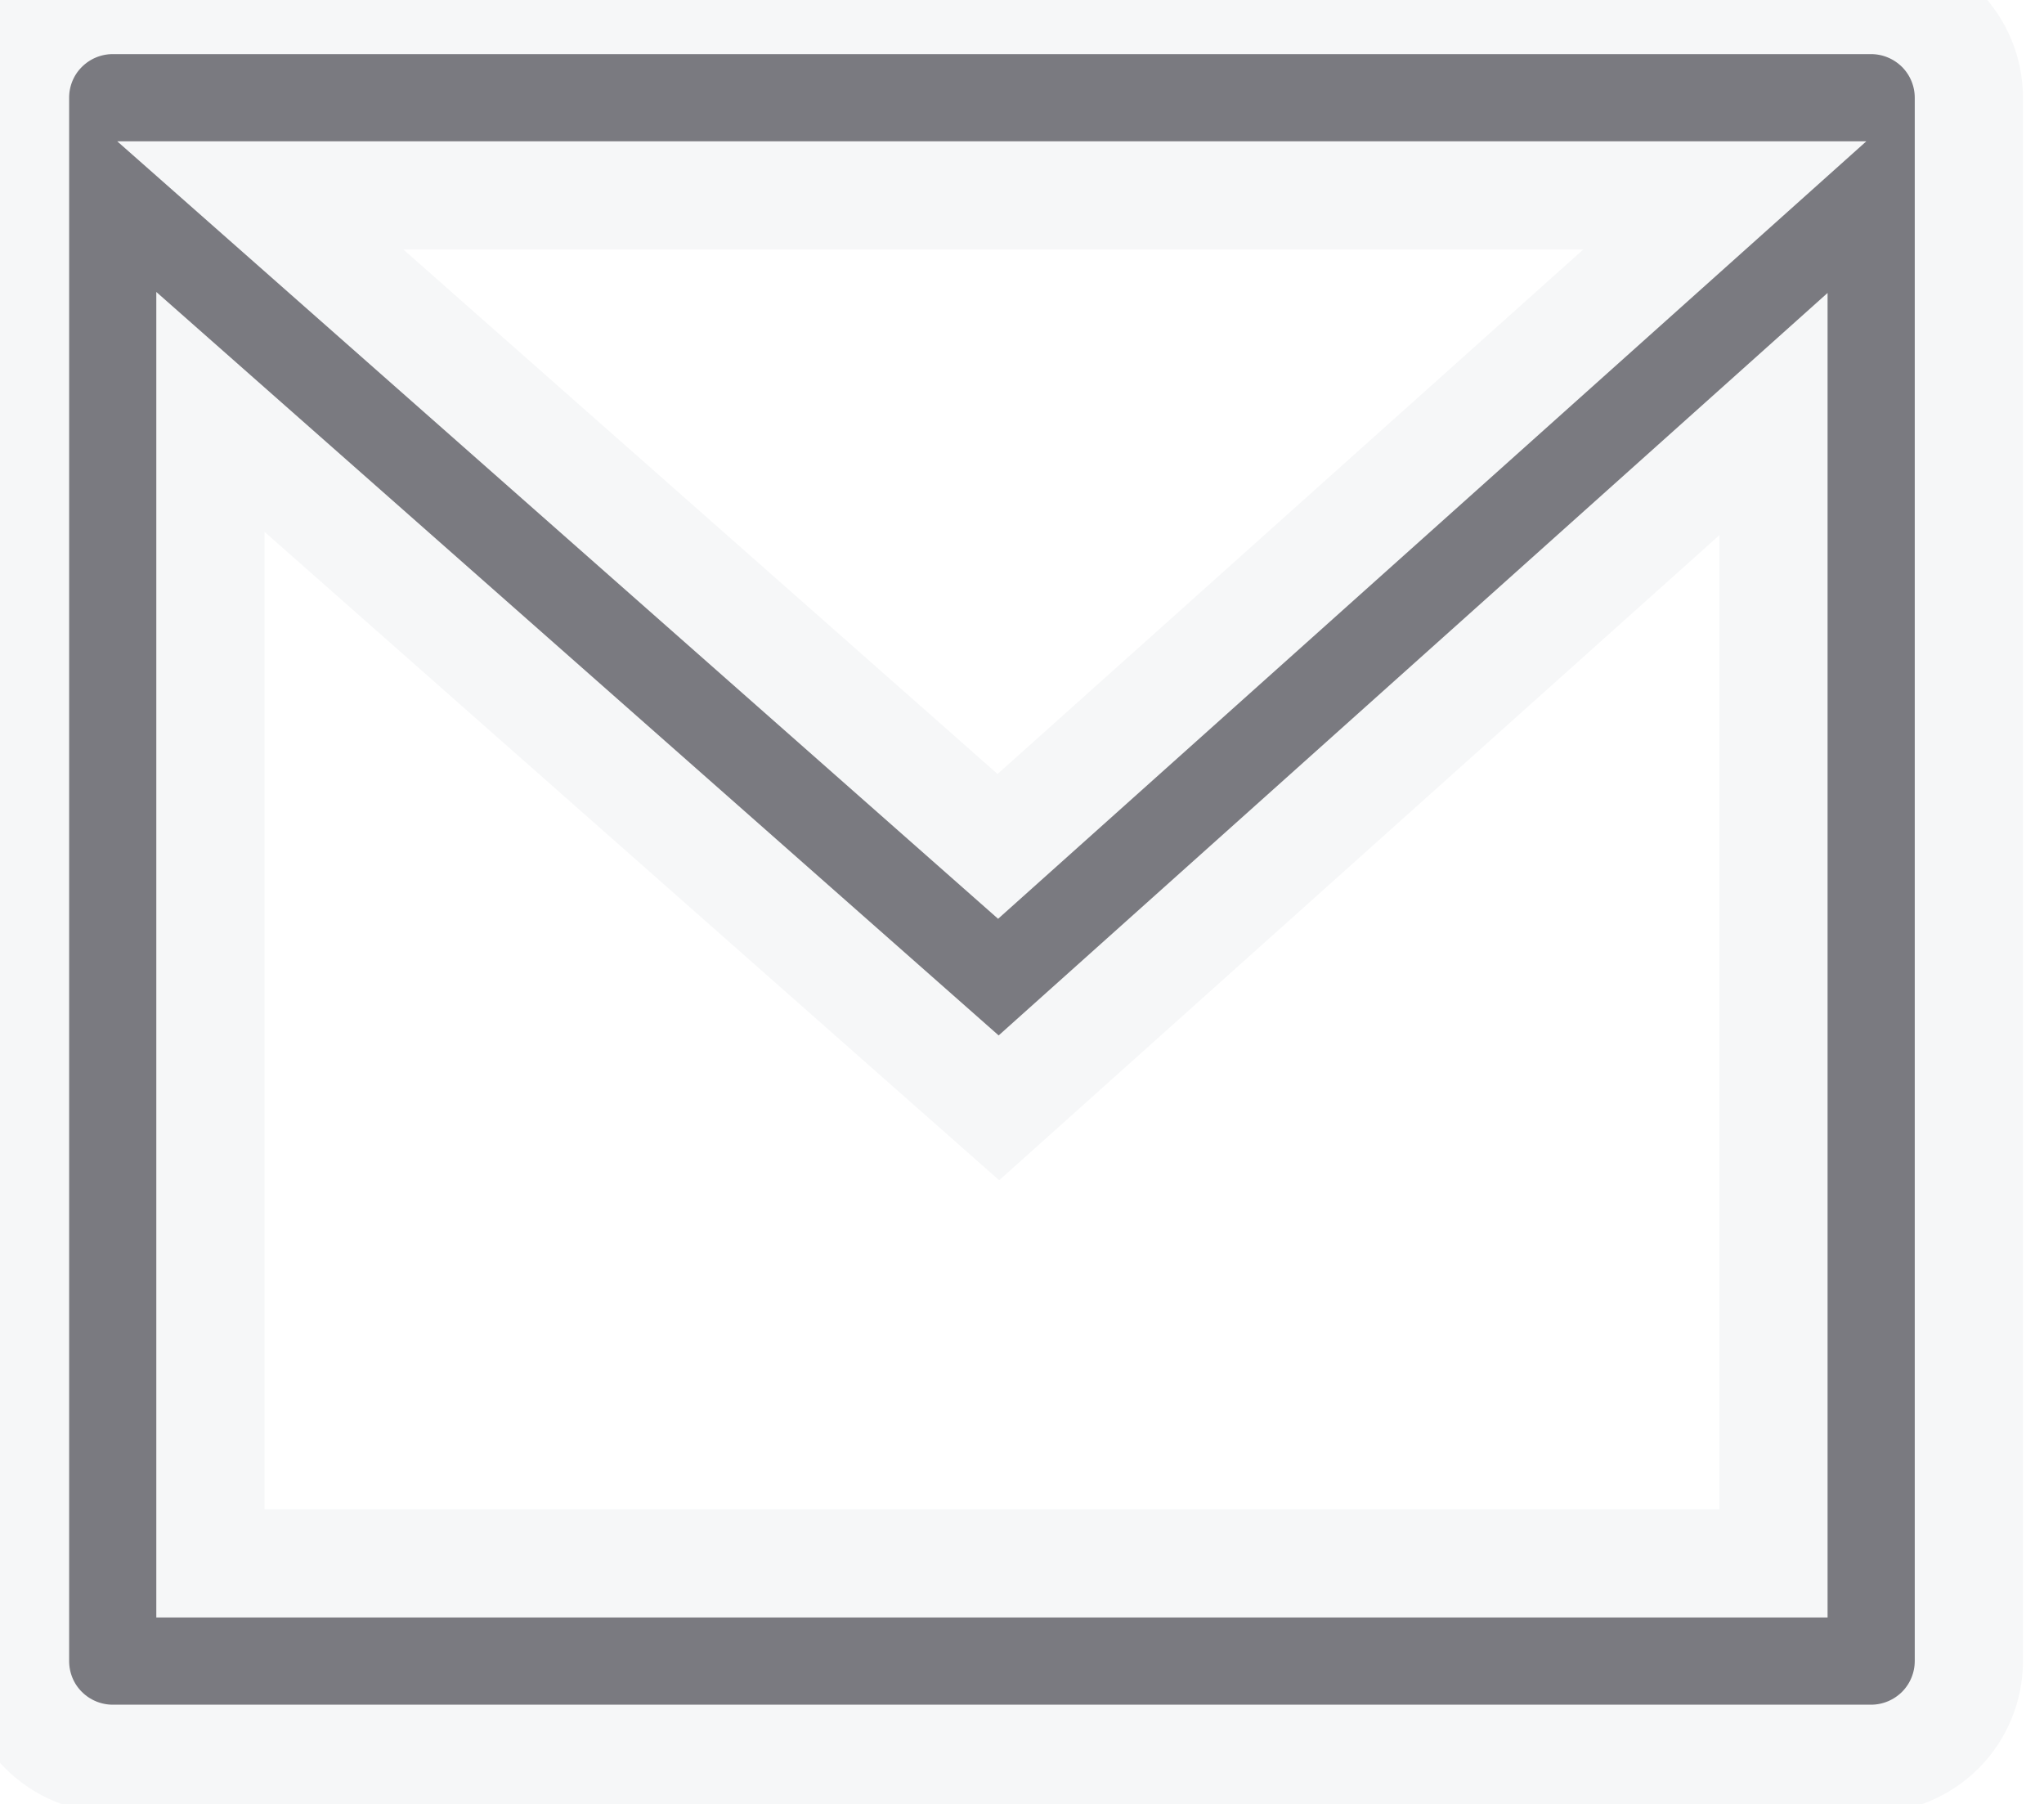
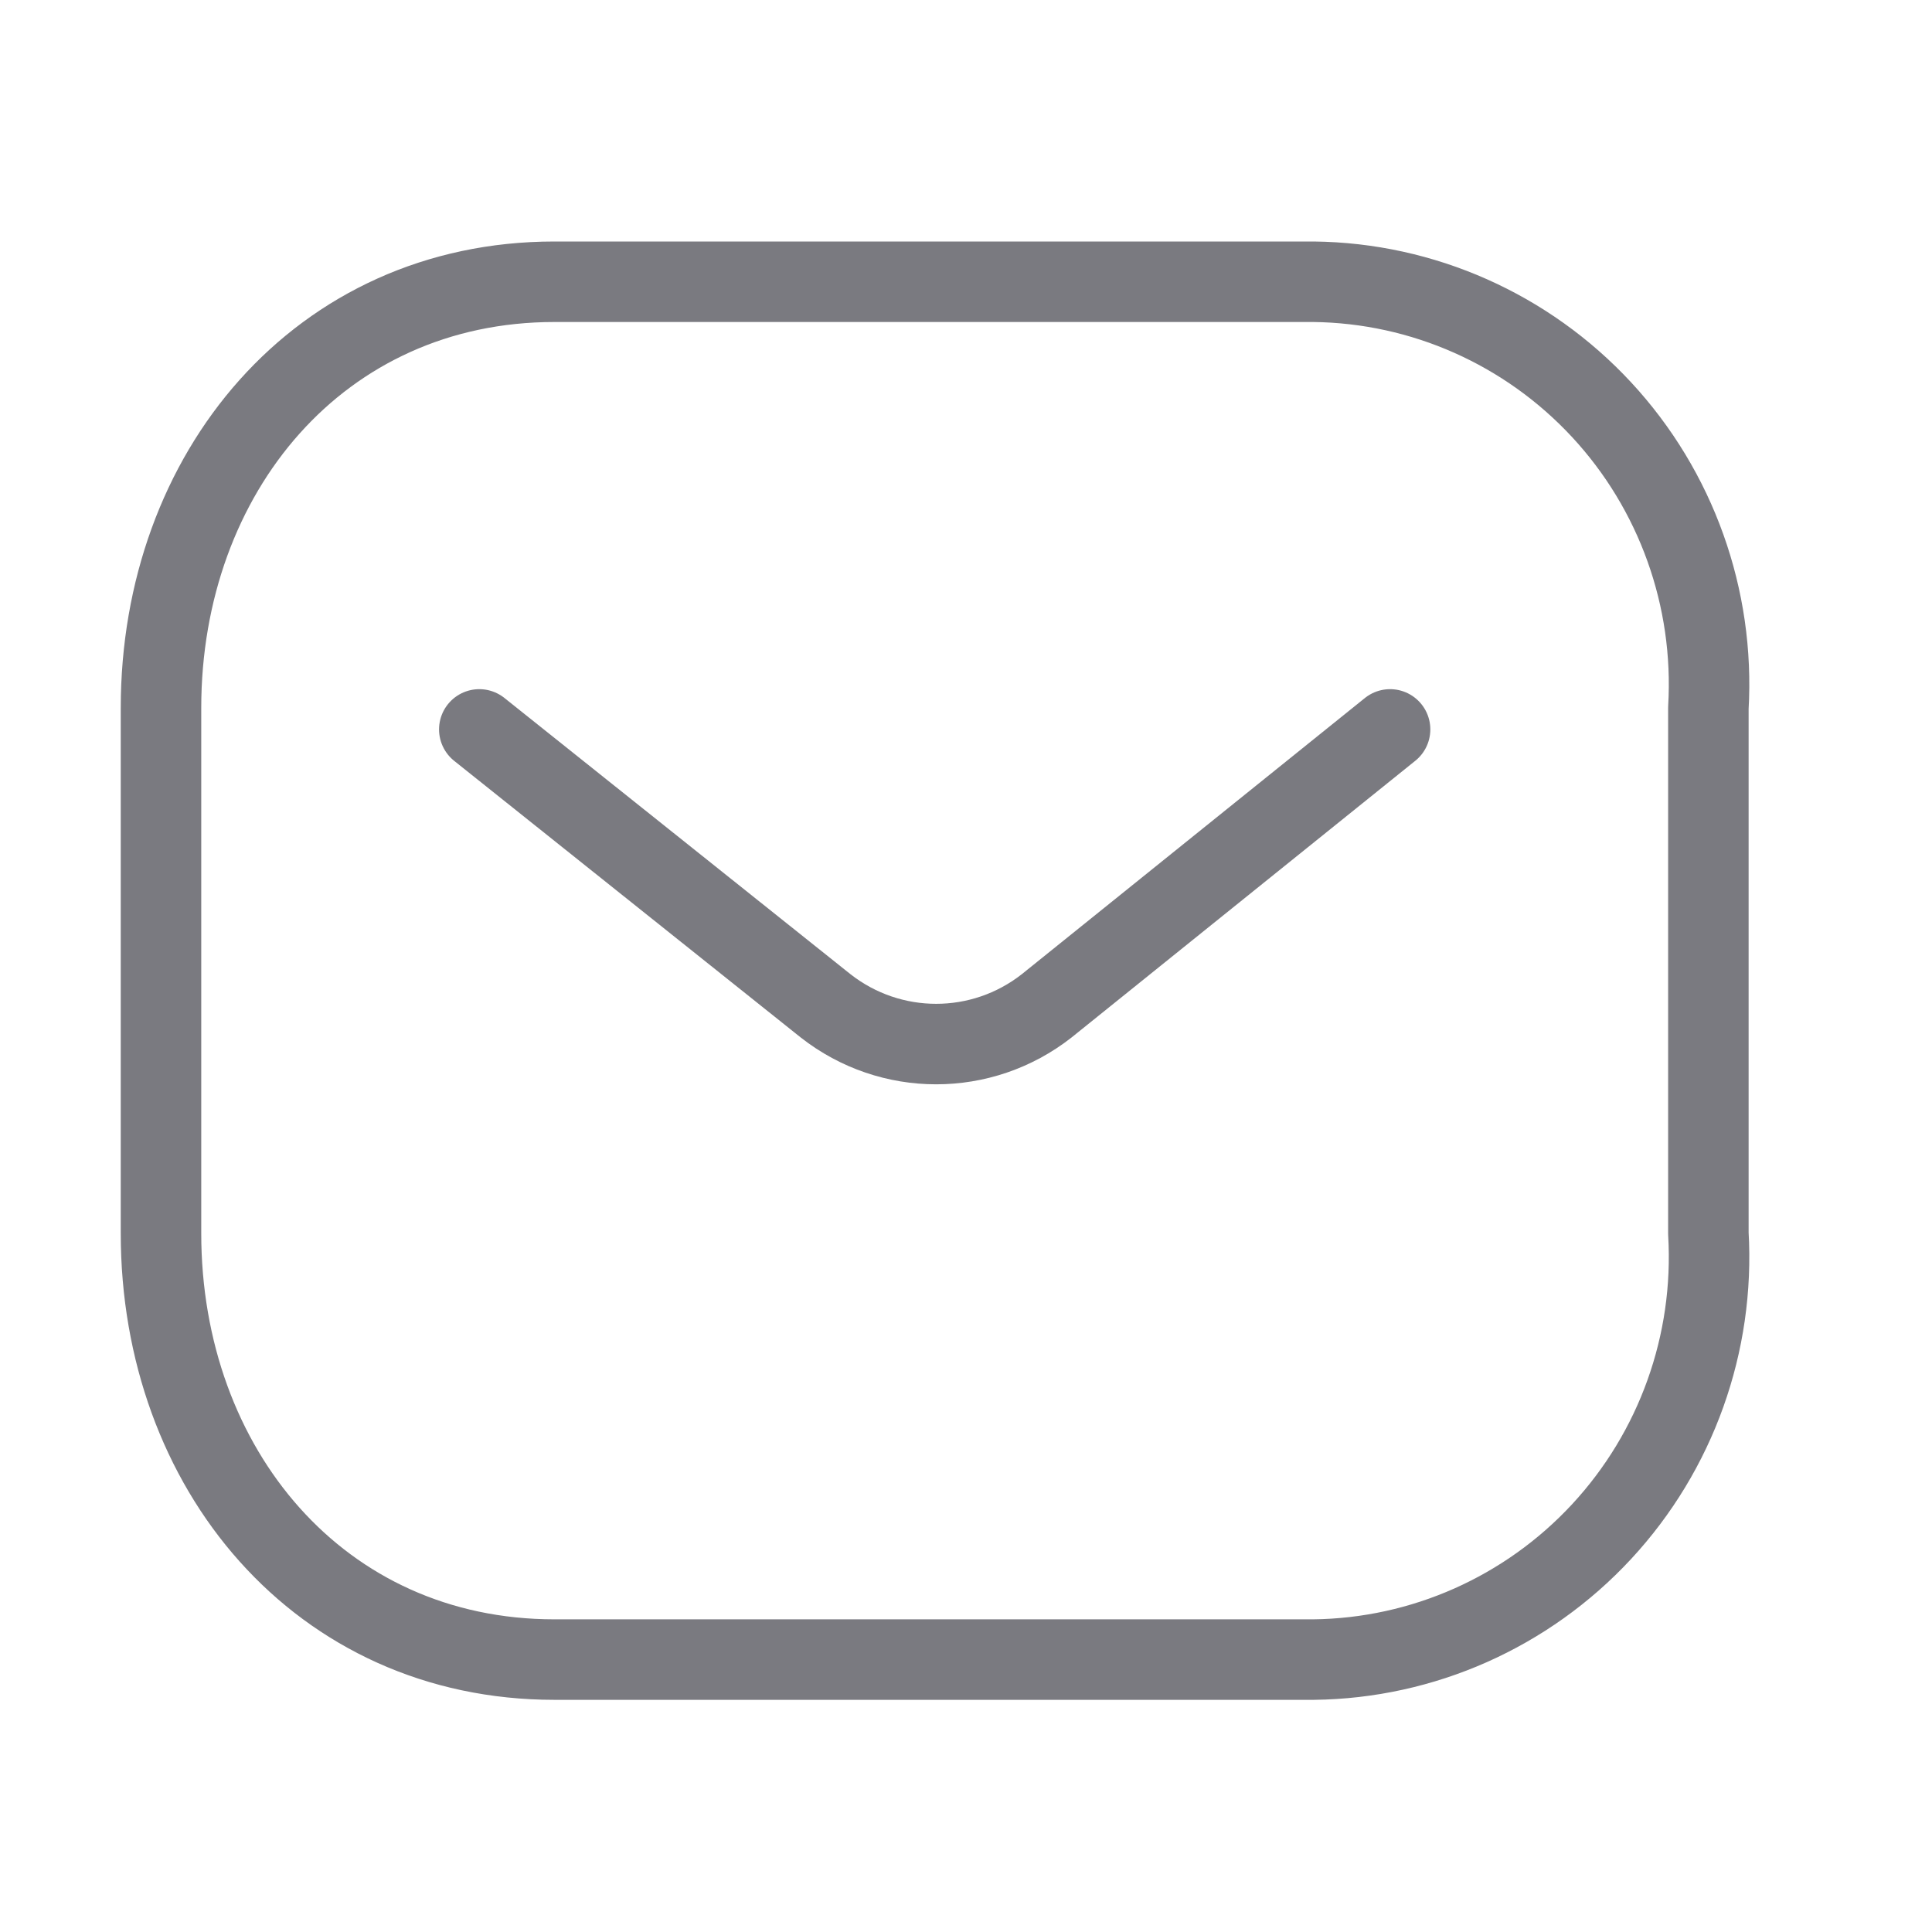
- <svg xmlns="http://www.w3.org/2000/svg" width="17" height="15" viewBox="0 0 17 15" stroke-width="0.9">
-   <path fill-rule="evenodd" clip-rule="evenodd" d="M0.937 0H15.562C15.778 0 15.984 0.086 16.137 0.238C16.289 0.39 16.375 0.597 16.375 0.812V13.812C16.375 14.028 16.289 14.235 16.137 14.387C15.984 14.539 15.778 14.625 15.562 14.625H0.937C0.722 14.625 0.515 14.539 0.363 14.387C0.21 14.235 0.125 14.028 0.125 13.812V0.812C0.125 0.597 0.21 0.39 0.363 0.238C0.515 0.086 0.722 0 0.937 0ZM14.75 3.443L8.308 9.212L1.75 3.425V13H14.75V3.443ZM2.165 1.625L8.299 7.038L14.345 1.625H2.165Z" stroke="#F6F7F8" fill="#7A7A80" />
+ <svg xmlns="http://www.w3.org/2000/svg" width="24" height="24" viewBox="0 0 24 24" fill="none">
+   <path d="M17.268 9.061L13.002 12.495C12.195 13.128 11.064 13.128 10.256 12.495L5.954 9.061" stroke="#7A7A80" stroke-width="1" stroke-linecap="round" stroke-linejoin="round" />
+   <path fill-rule="evenodd" clip-rule="evenodd" d="M6.888 3.5H16.316C17.675 3.515 18.969 4.09 19.896 5.09C20.823 6.09 21.302 7.429 21.222 8.794V15.322C21.302 16.687 20.823 18.026 19.896 19.026C18.969 20.026 17.675 20.601 16.316 20.616H6.888C3.968 20.616 2 18.241 2 15.322V8.794C2 5.875 3.968 3.5 6.888 3.5Z" stroke="#7A7A80" stroke-width="1" stroke-linecap="round" stroke-linejoin="round" />
</svg>
